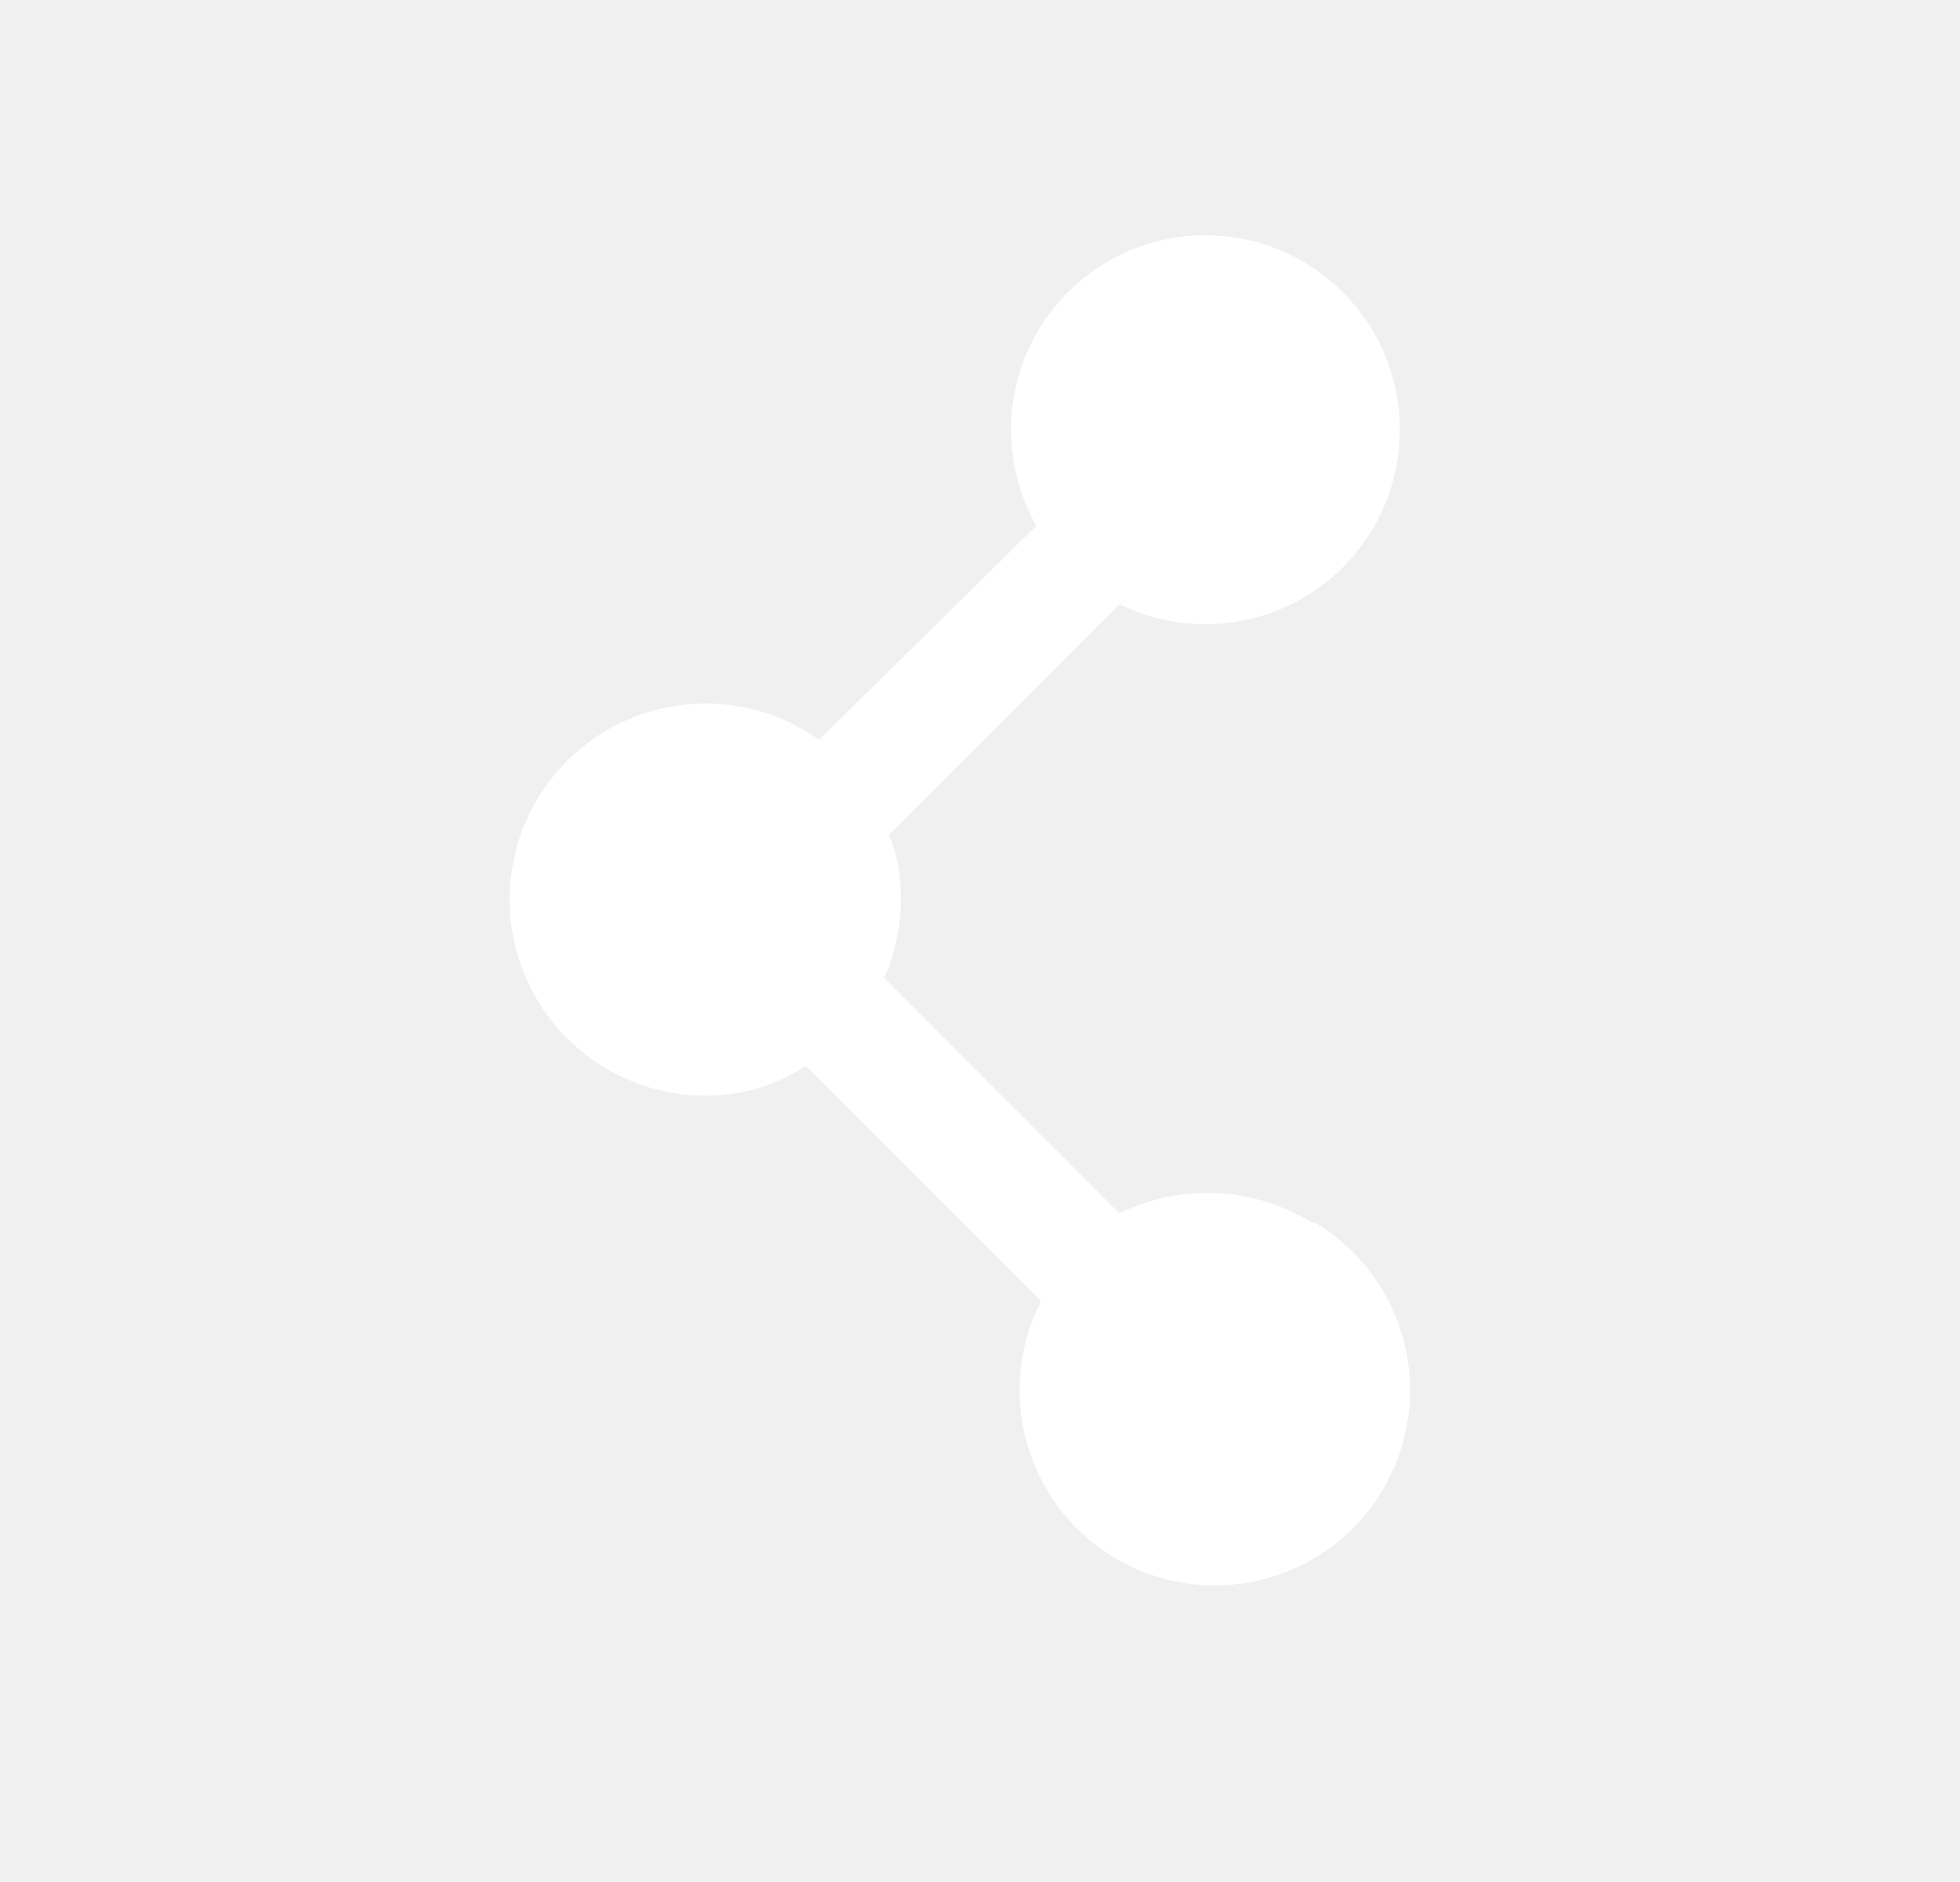
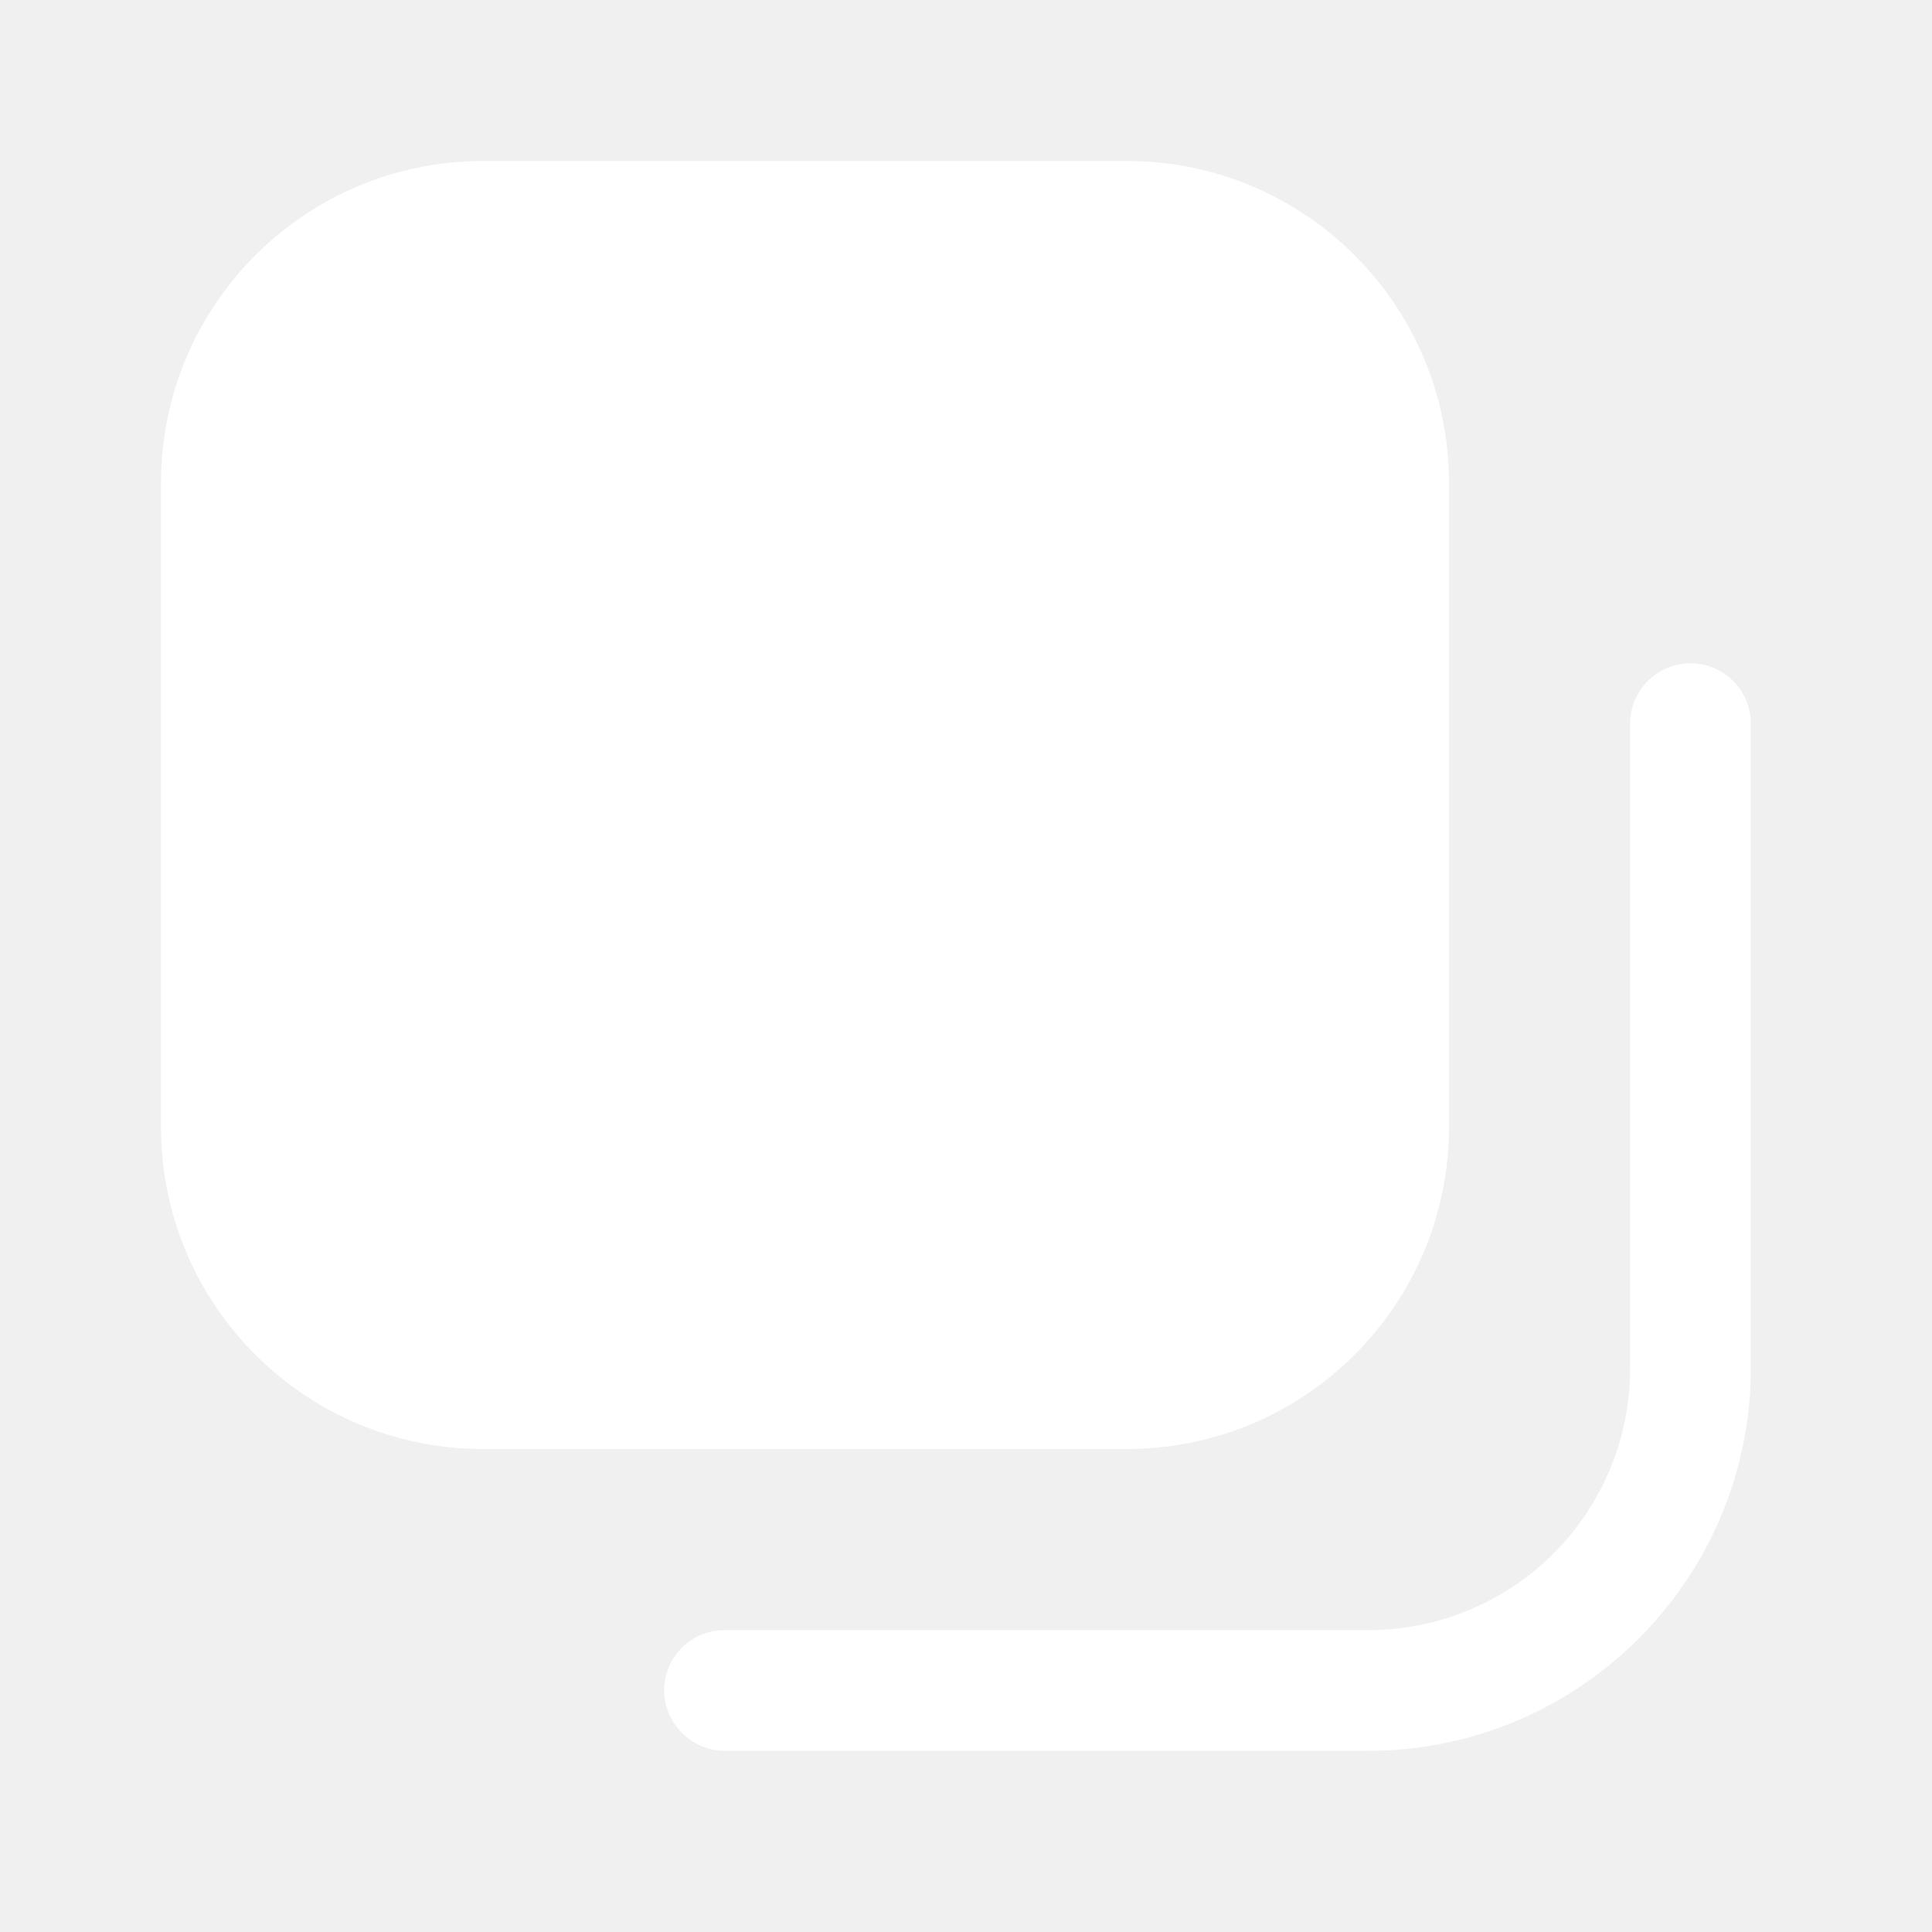
- <svg xmlns="http://www.w3.org/2000/svg" width="25" height="24" viewBox="0 0 25 24" fill="none">
-   <path d="M16.738 15.594C15.995 15.131 15.064 15.086 14.278 15.474L11.278 12.474C11.501 11.968 11.55 11.402 11.418 10.864C11.396 10.79 11.369 10.716 11.338 10.644L14.278 7.704C15.379 8.247 16.712 7.903 17.412 6.895C18.112 5.887 17.97 4.518 17.077 3.676C16.184 2.834 14.81 2.771 13.844 3.529C12.879 4.287 12.613 5.637 13.219 6.704L10.448 9.434C9.505 8.764 8.225 8.828 7.354 9.59C6.483 10.352 6.249 11.612 6.788 12.636C7.326 13.66 8.497 14.181 9.618 13.894C9.852 13.826 10.074 13.725 10.278 13.594L13.278 16.594C12.662 17.799 13.121 19.275 14.311 19.919C15.501 20.562 16.988 20.137 17.658 18.962C18.329 17.787 17.938 16.292 16.779 15.594H16.738Z" fill="white" />
+ <svg xmlns="http://www.w3.org/2000/svg" width="24" height="24" viewBox="0 0 24 24" fill="none">
+   <path d="M2 6C2 3.791 3.791 2 6 2H14C16.209 2 18 3.791 18 6V14C18 16.209 16.209 18 14 18H6C3.791 18 2 16.209 2 14V6Z" fill="white" />
+   <path d="M17 21.75H9C8.584 21.744 8.25 21.406 8.25 20.99C8.255 20.58 8.59 20.25 9 20.25H17C17.864 20.25 18.692 19.906 19.302 19.295C19.911 18.683 20.253 17.854 20.25 16.99V8.99C20.25 8.576 20.586 8.24 21 8.24C21.414 8.24 21.75 8.576 21.75 8.99V16.99C21.75 19.615 19.625 21.744 17 21.75Z" fill="white" />
</svg>
